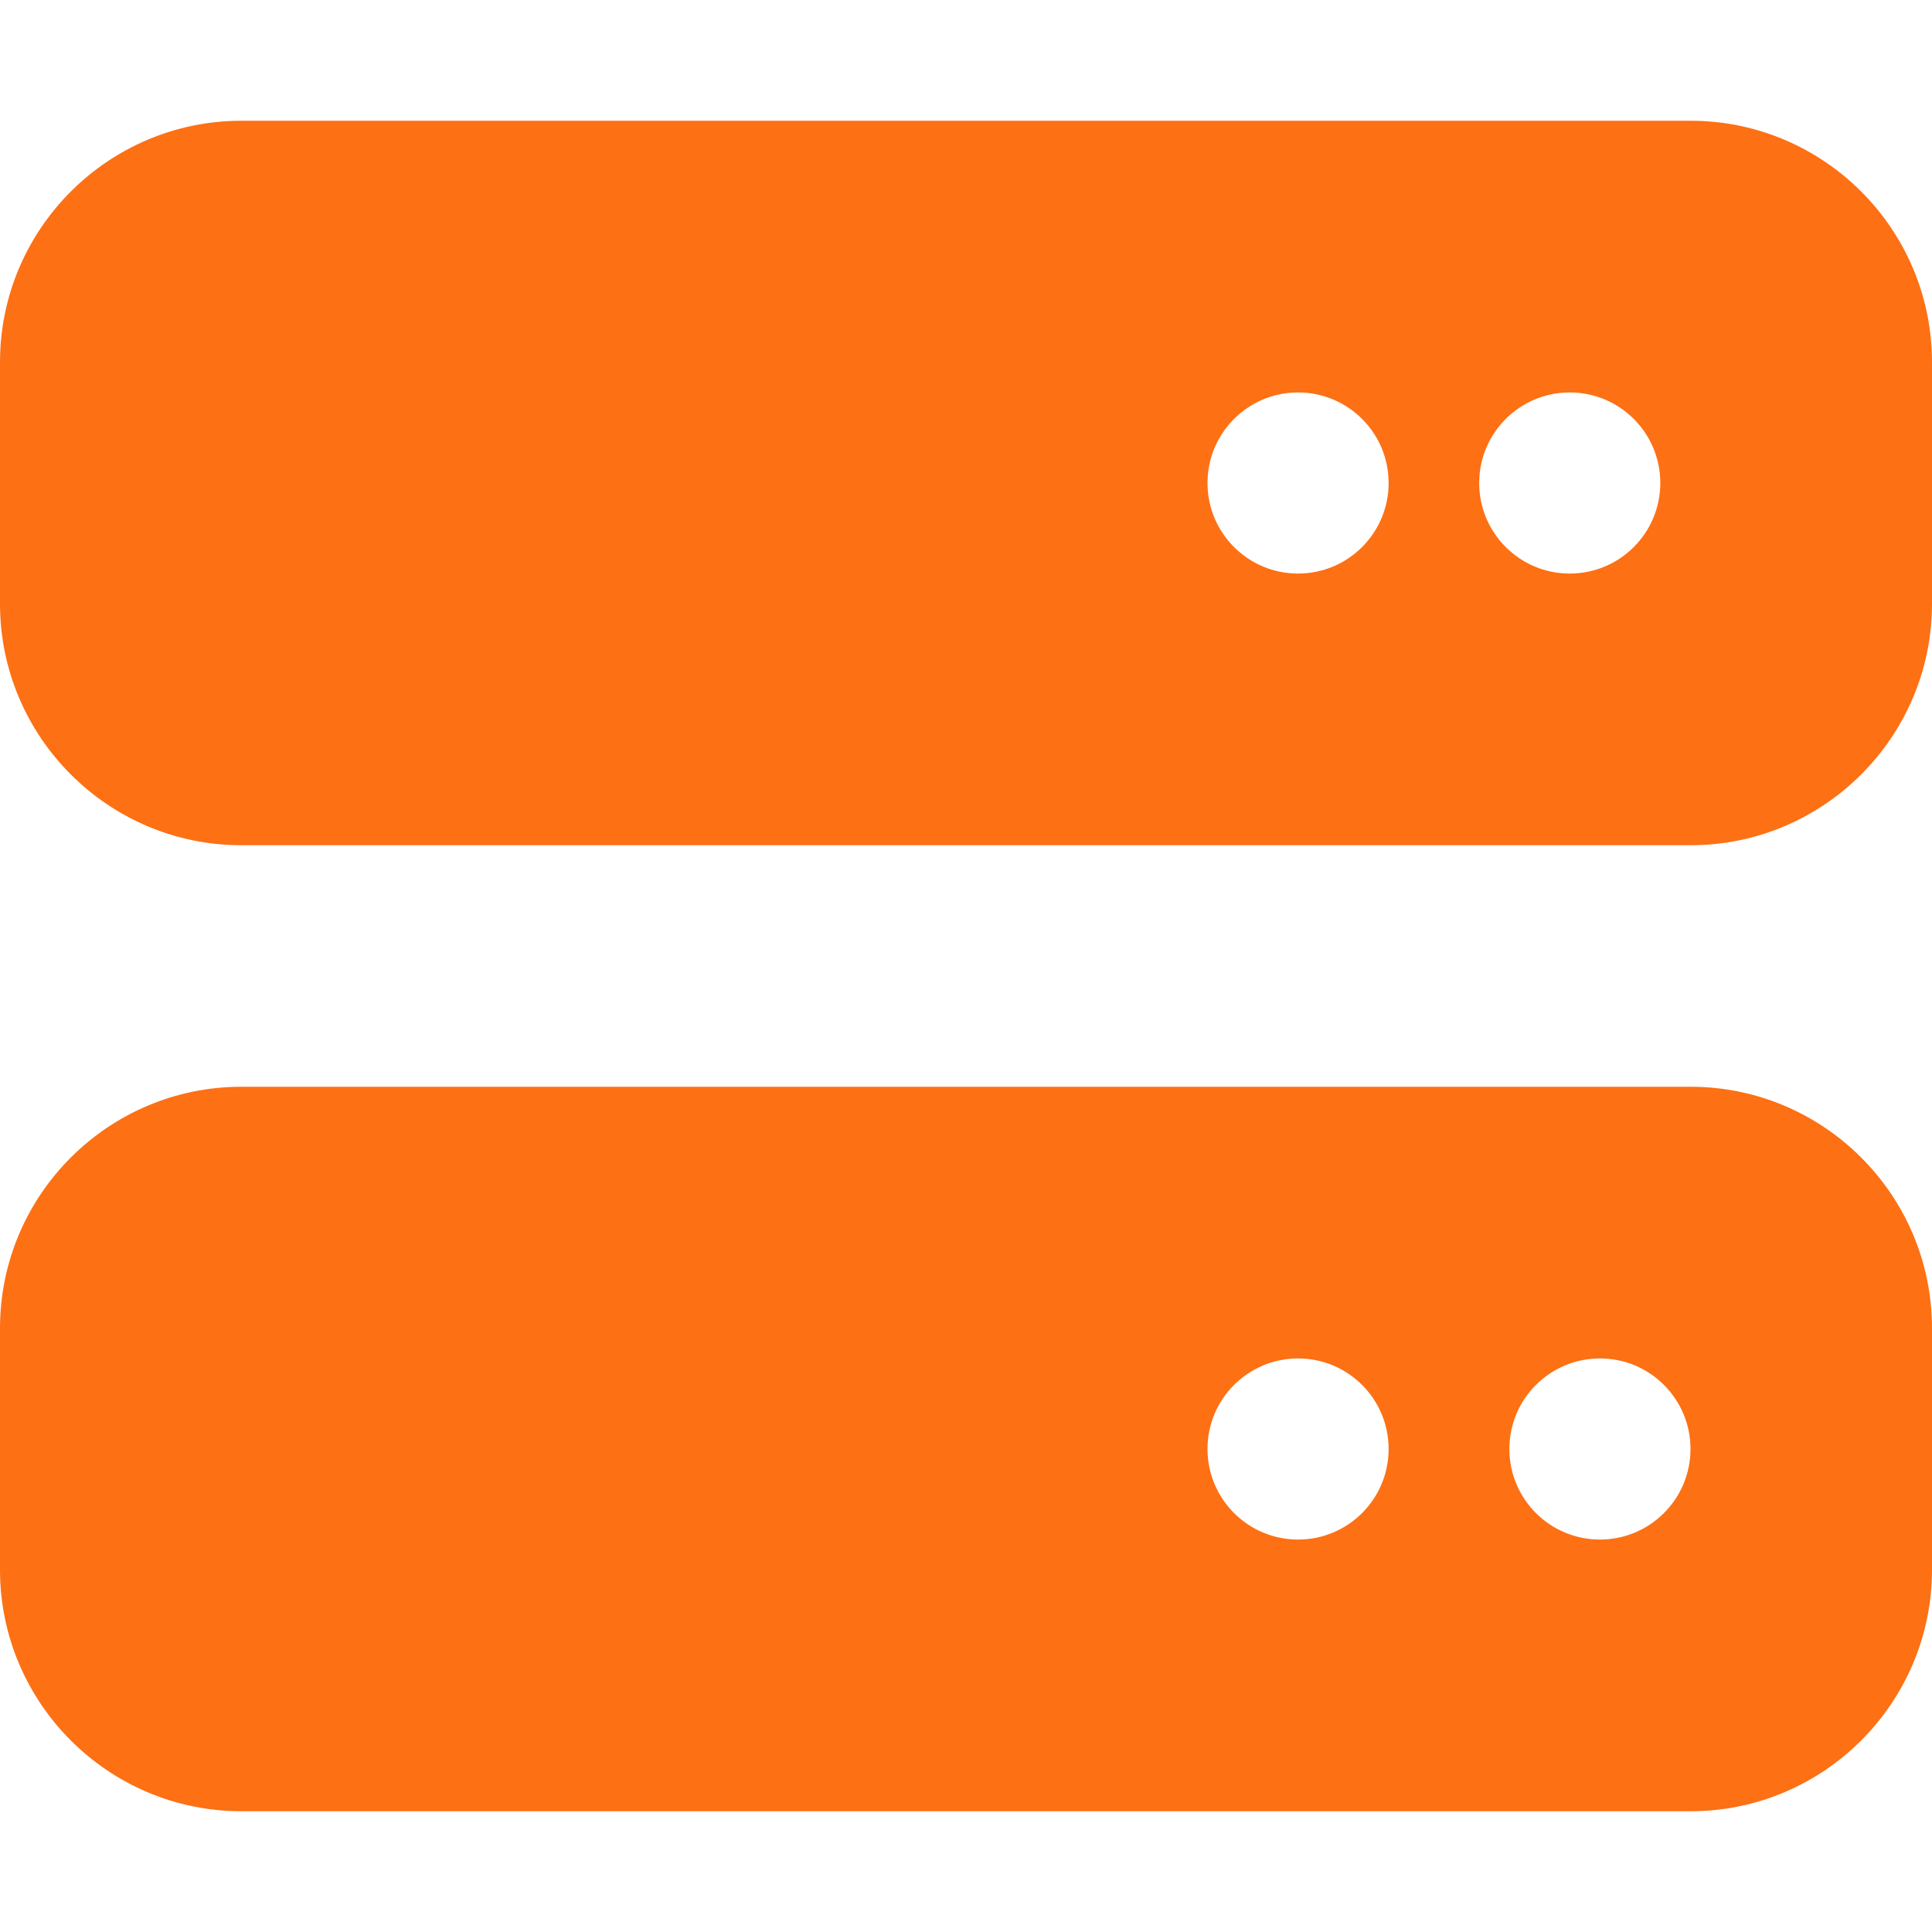
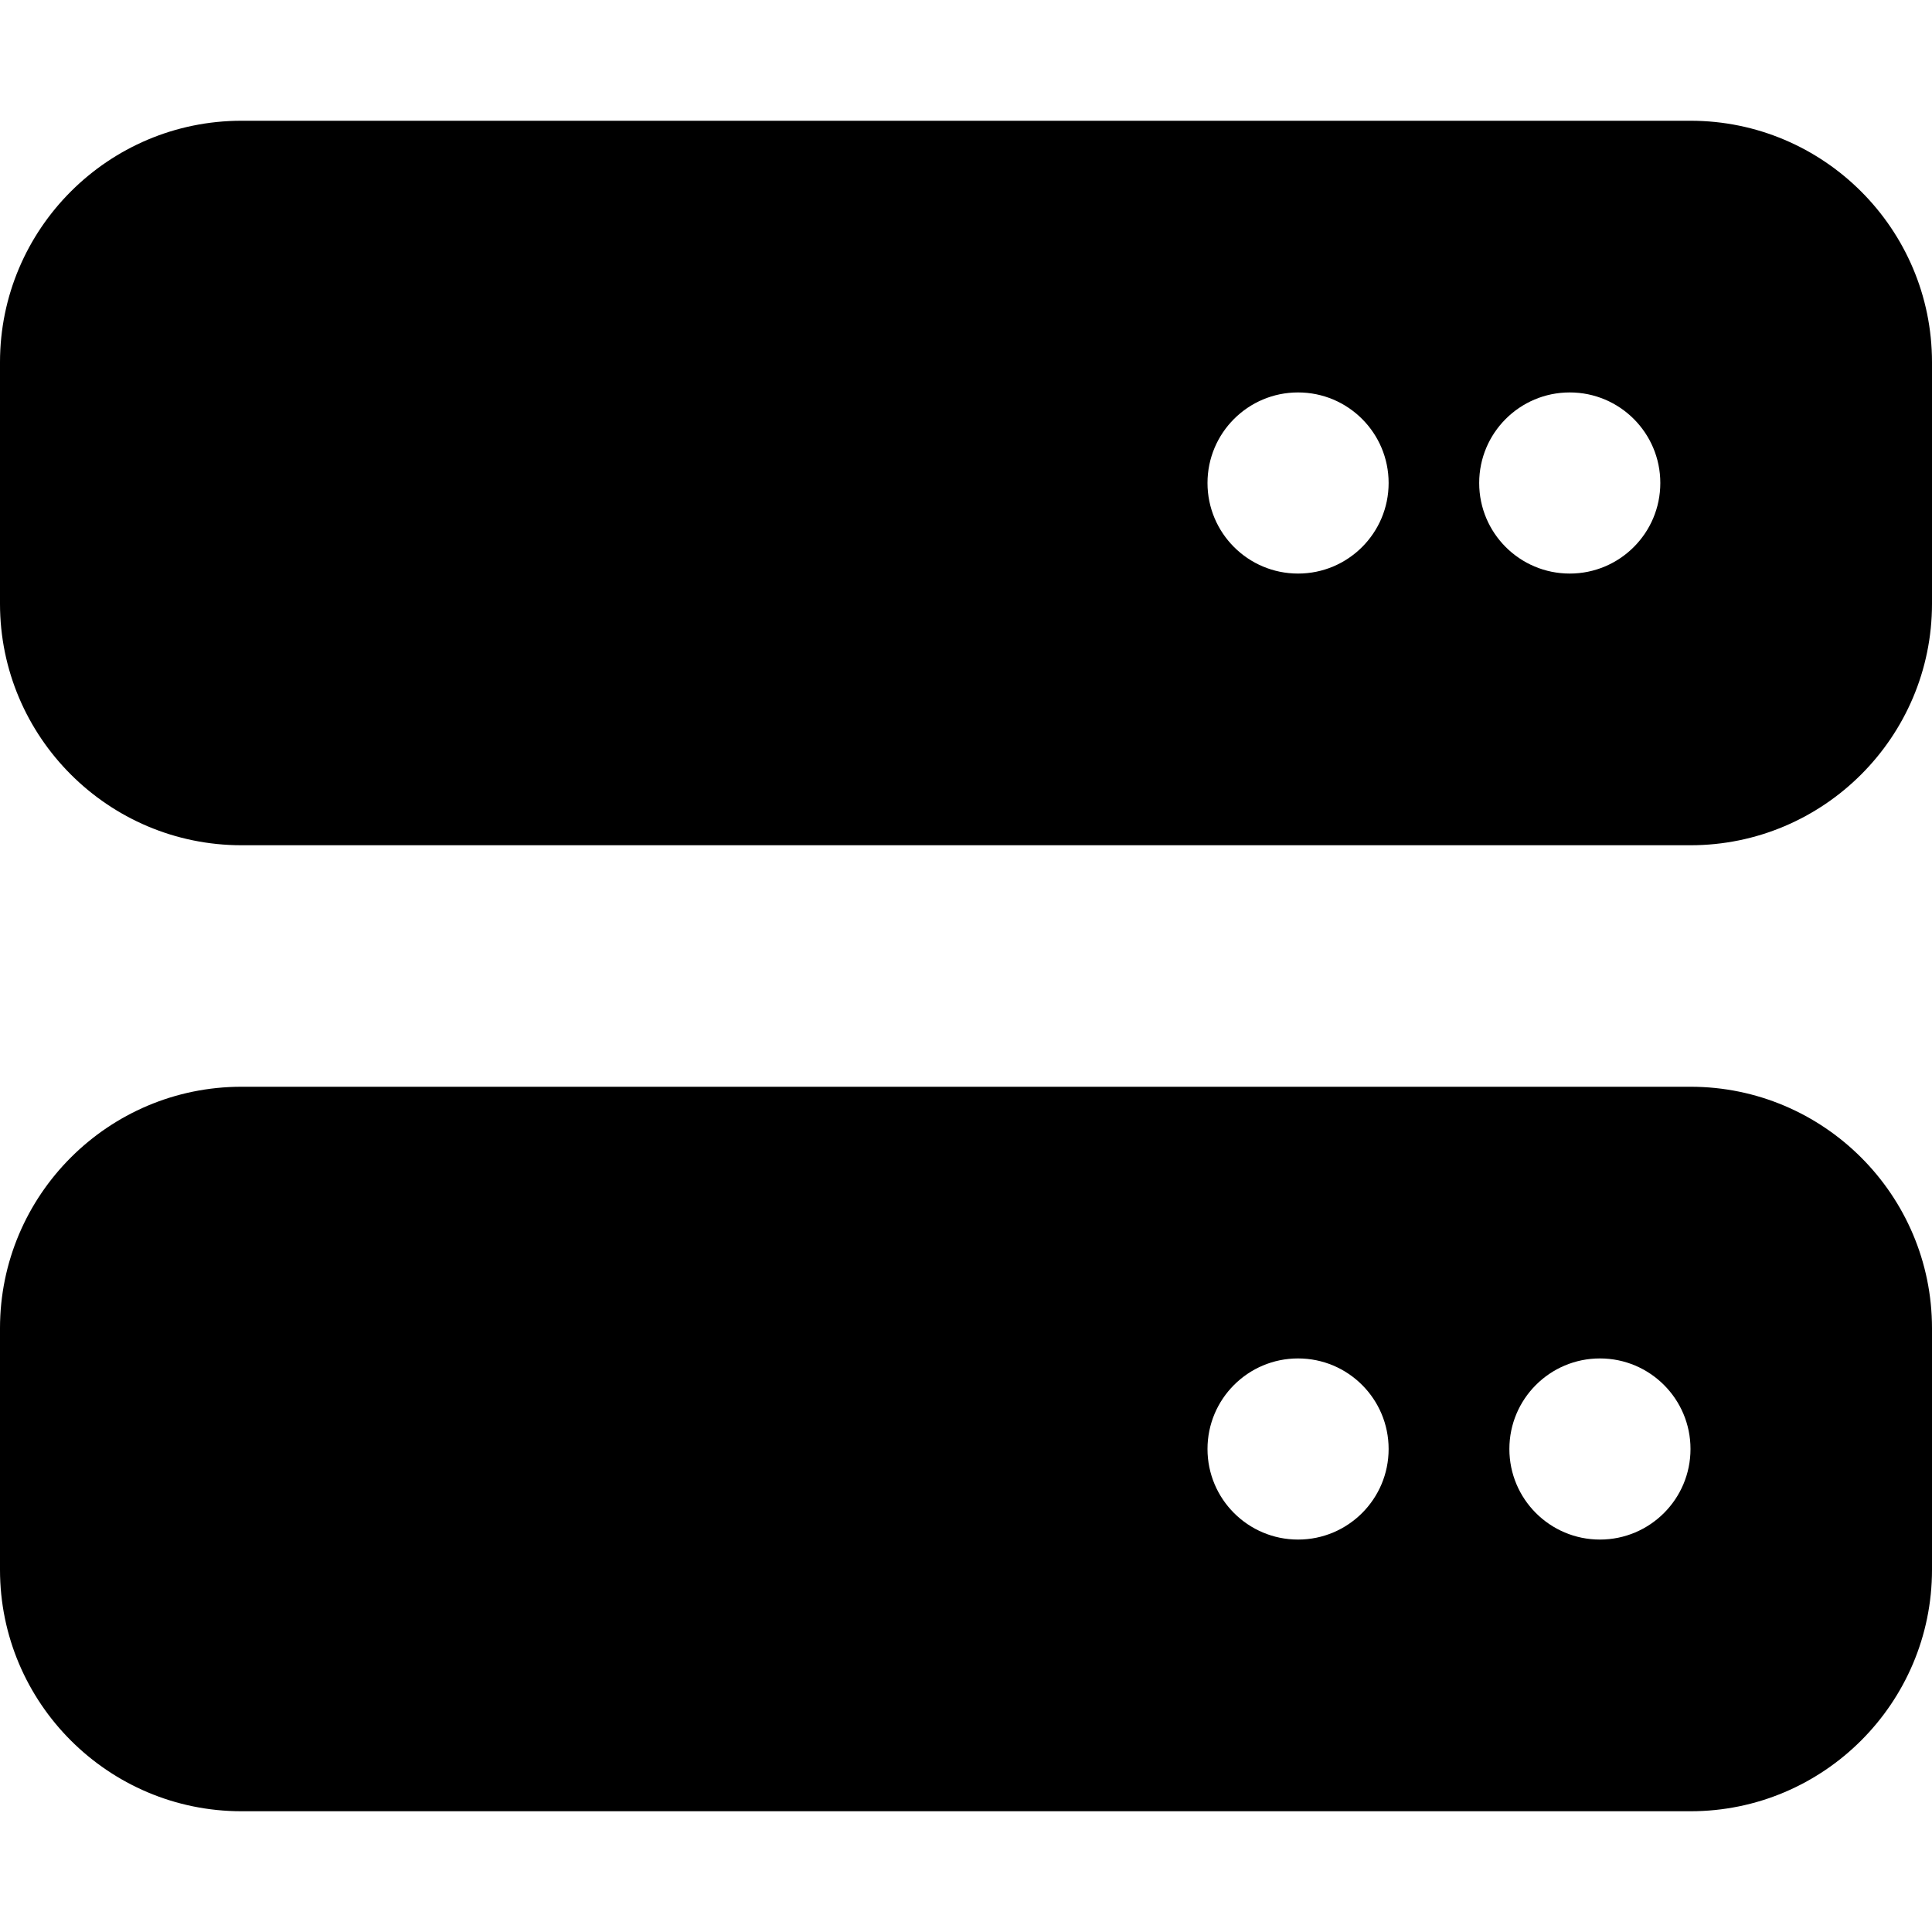
<svg xmlns="http://www.w3.org/2000/svg" viewBox="0 0 512 512">
-   <path fill="#FD7014" d="M64 32C28.7 32 0 60.7 0 96v64c0 35.3 28.7 64 64 64H448c35.3 0 64-28.7 64-64V96c0-35.3-28.7-64-64-64H64zm280 72a24 24 0 1 1 0 48 24 24 0 1 1 0-48zm48 24a24 24 0 1 1 48 0 24 24 0 1 1 -48 0zM64 288c-35.3 0-64 28.7-64 64v64c0 35.3 28.7 64 64 64H448c35.3 0 64-28.7 64-64V352c0-35.3-28.7-64-64-64H64zm280 72a24 24 0 1 1 0 48 24 24 0 1 1 0-48zm56 24a24 24 0 1 1 48 0 24 24 0 1 1 -48 0z" />
+   <path d="M64 32C28.7 32 0 60.7 0 96v64c0 35.3 28.7 64 64 64H448c35.3 0 64-28.7 64-64V96c0-35.3-28.7-64-64-64H64zm280 72a24 24 0 1 1 0 48 24 24 0 1 1 0-48zm48 24a24 24 0 1 1 48 0 24 24 0 1 1 -48 0zM64 288c-35.3 0-64 28.7-64 64v64c0 35.3 28.7 64 64 64H448c35.3 0 64-28.7 64-64V352c0-35.3-28.7-64-64-64H64zm280 72a24 24 0 1 1 0 48 24 24 0 1 1 0-48zm56 24a24 24 0 1 1 48 0 24 24 0 1 1 -48 0z" />
</svg>
